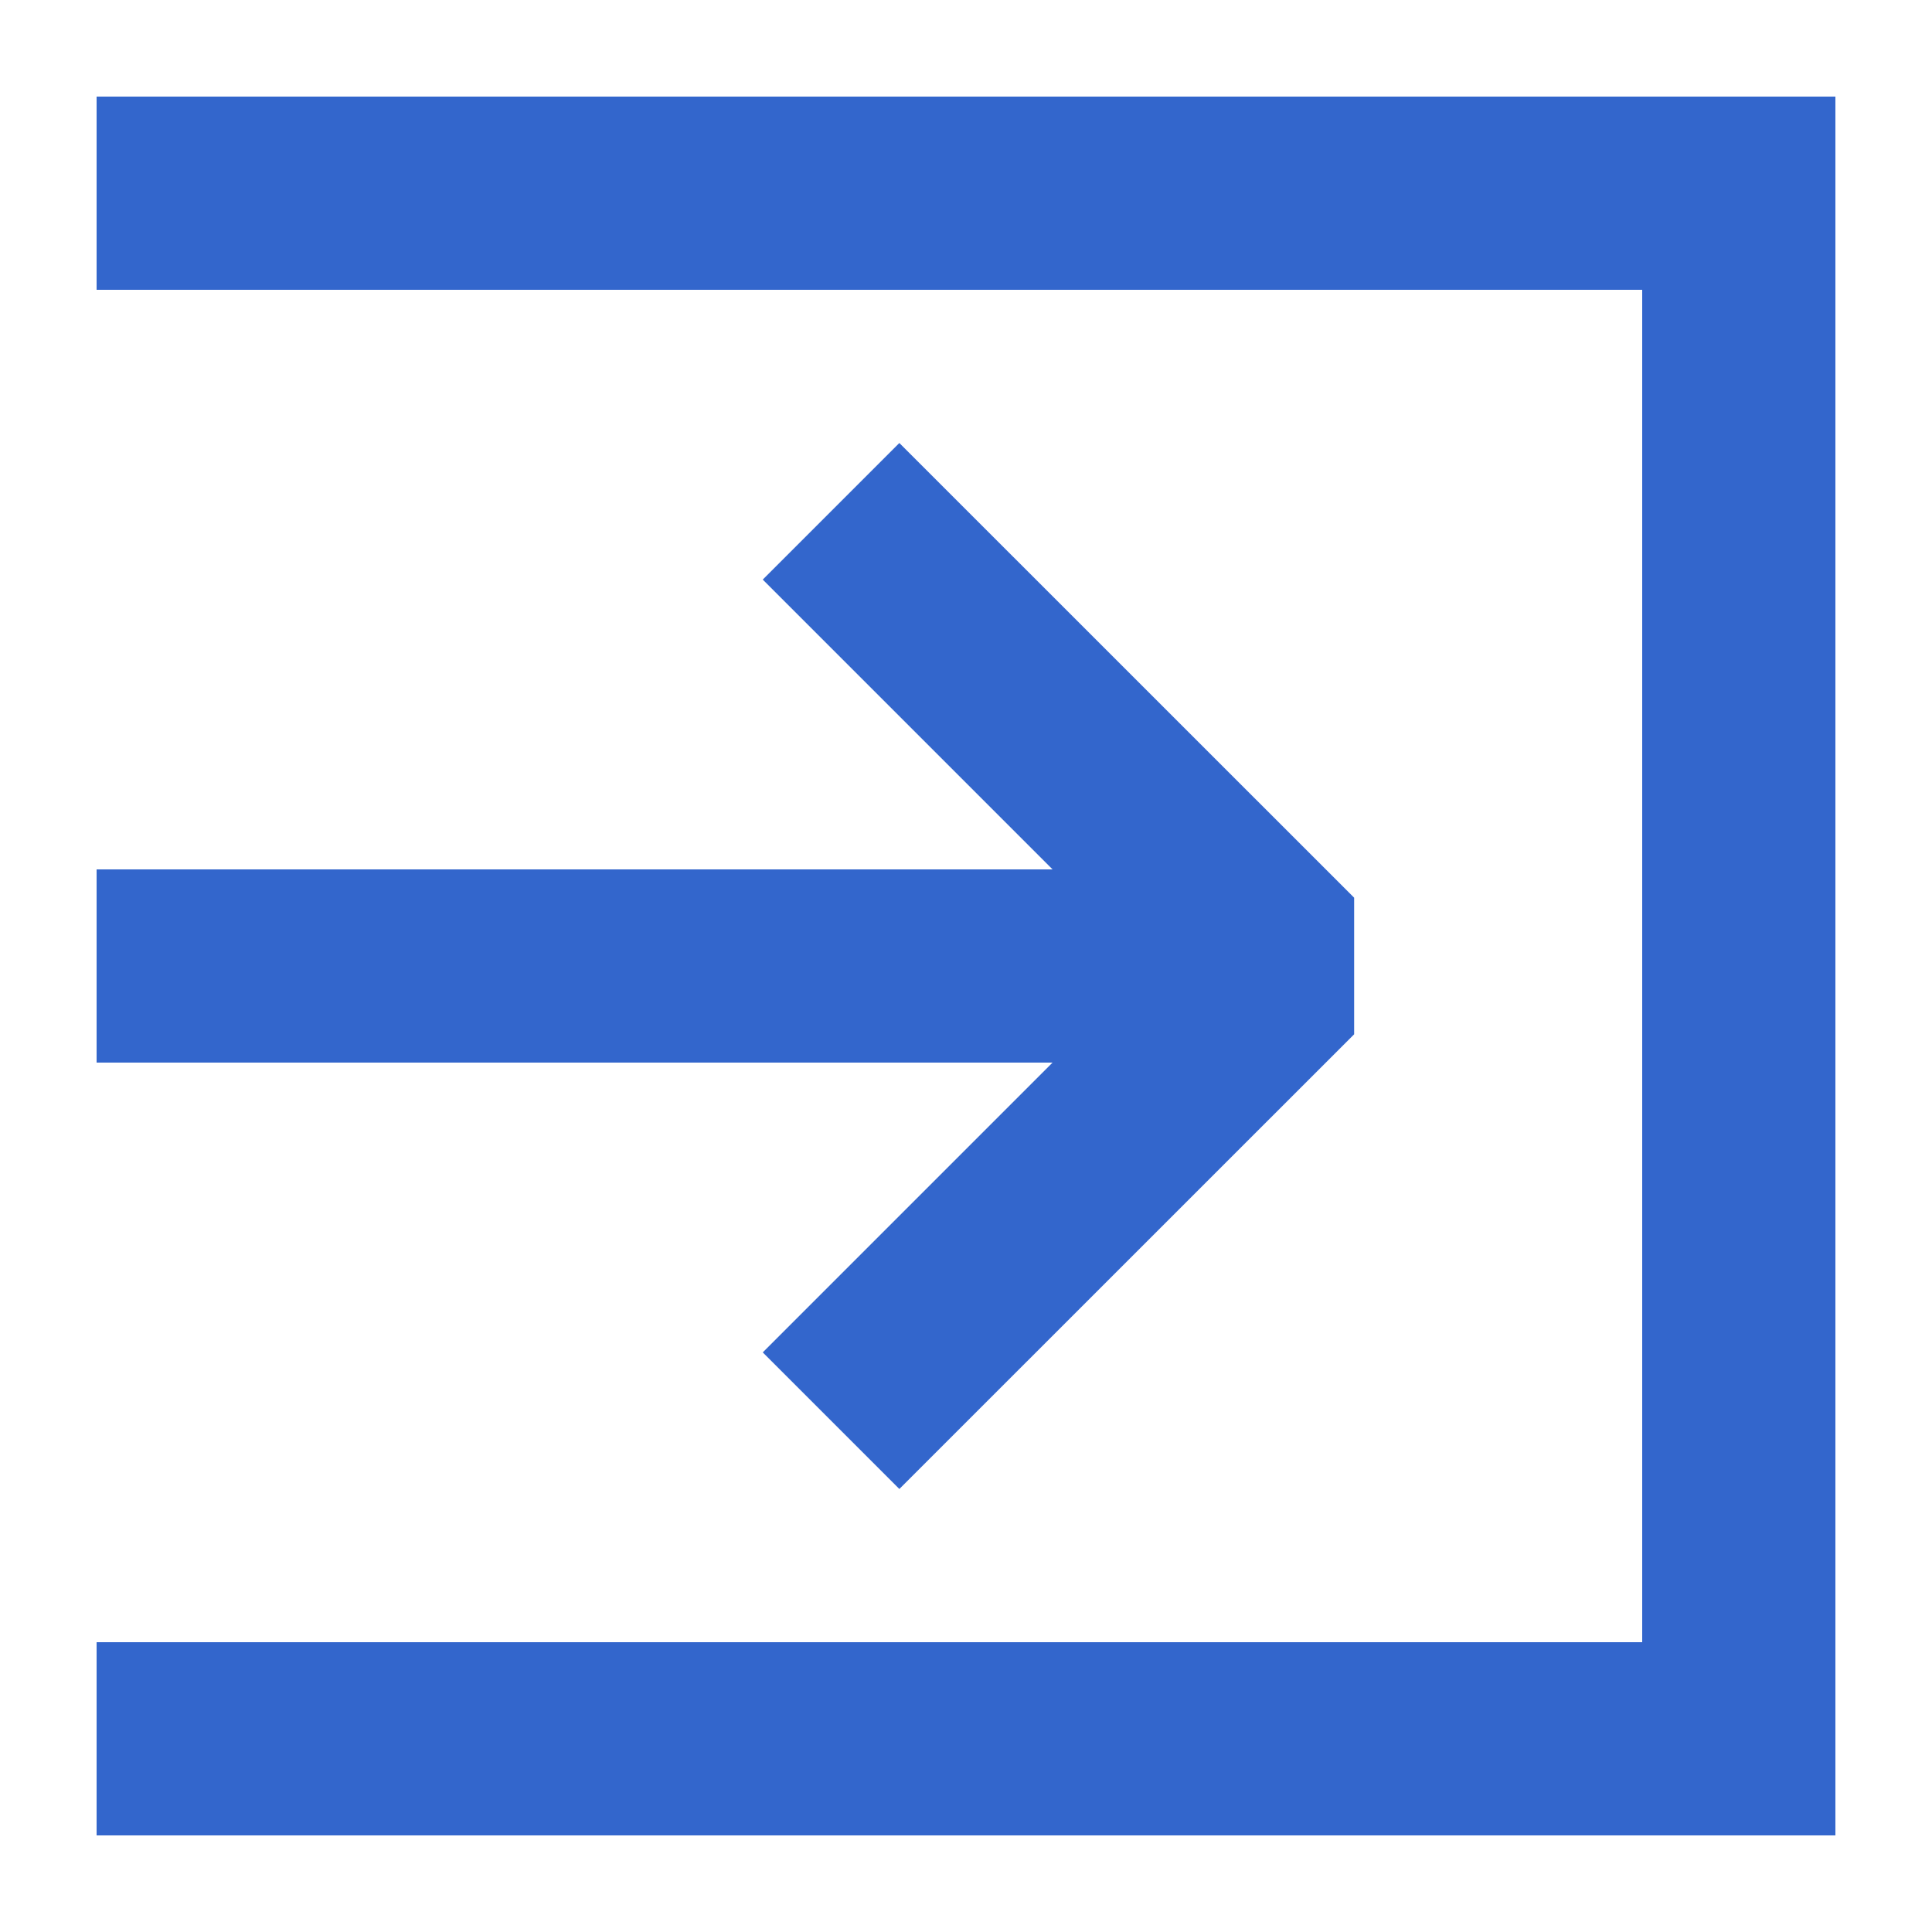
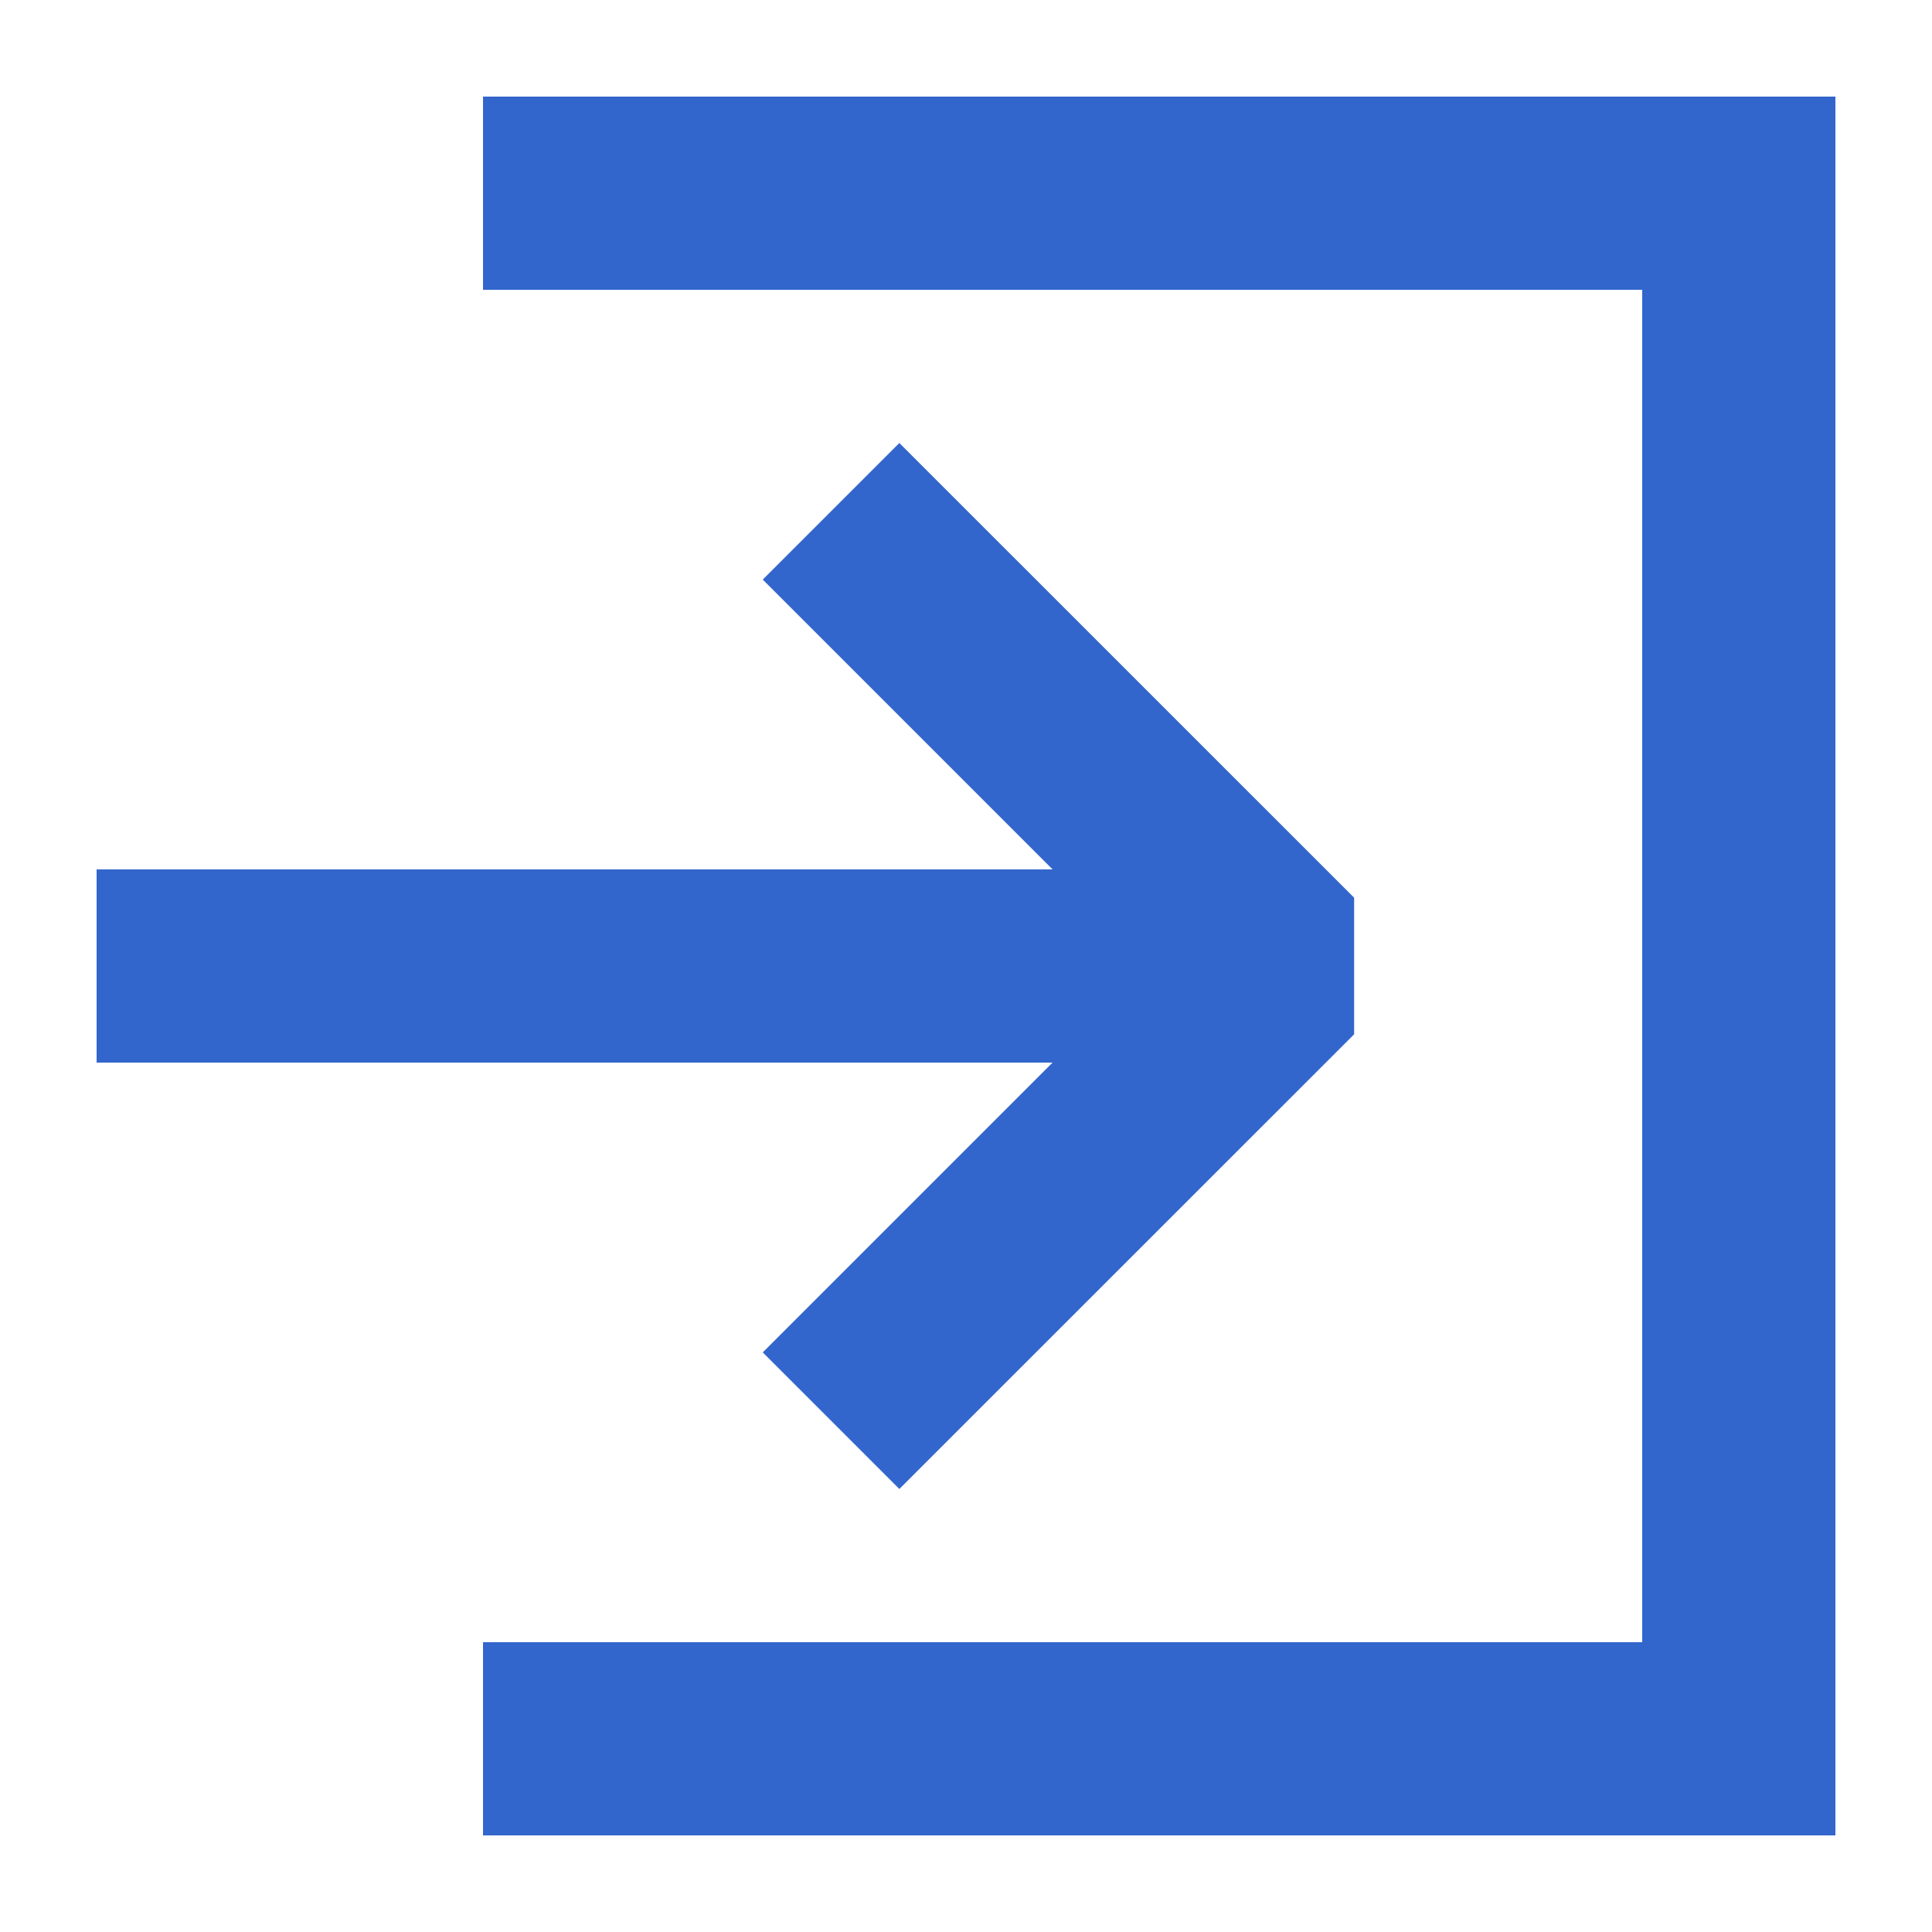
<svg xmlns="http://www.w3.org/2000/svg" width="20" height="20" viewBox="0 0 20 20">
  <g fill="#36c">
-     <path d="M19 19H1v-2h16V3H1V1h18z" />
+     <path d="M19 19H5v-2h12V3H5V1h14z" />
    <path d="M14.018 9.293v1.414L9.31 15.414 7.896 14l3-3H1V9h9.896l-3-3L9.31 4.586z" />
  </g>
</svg>
